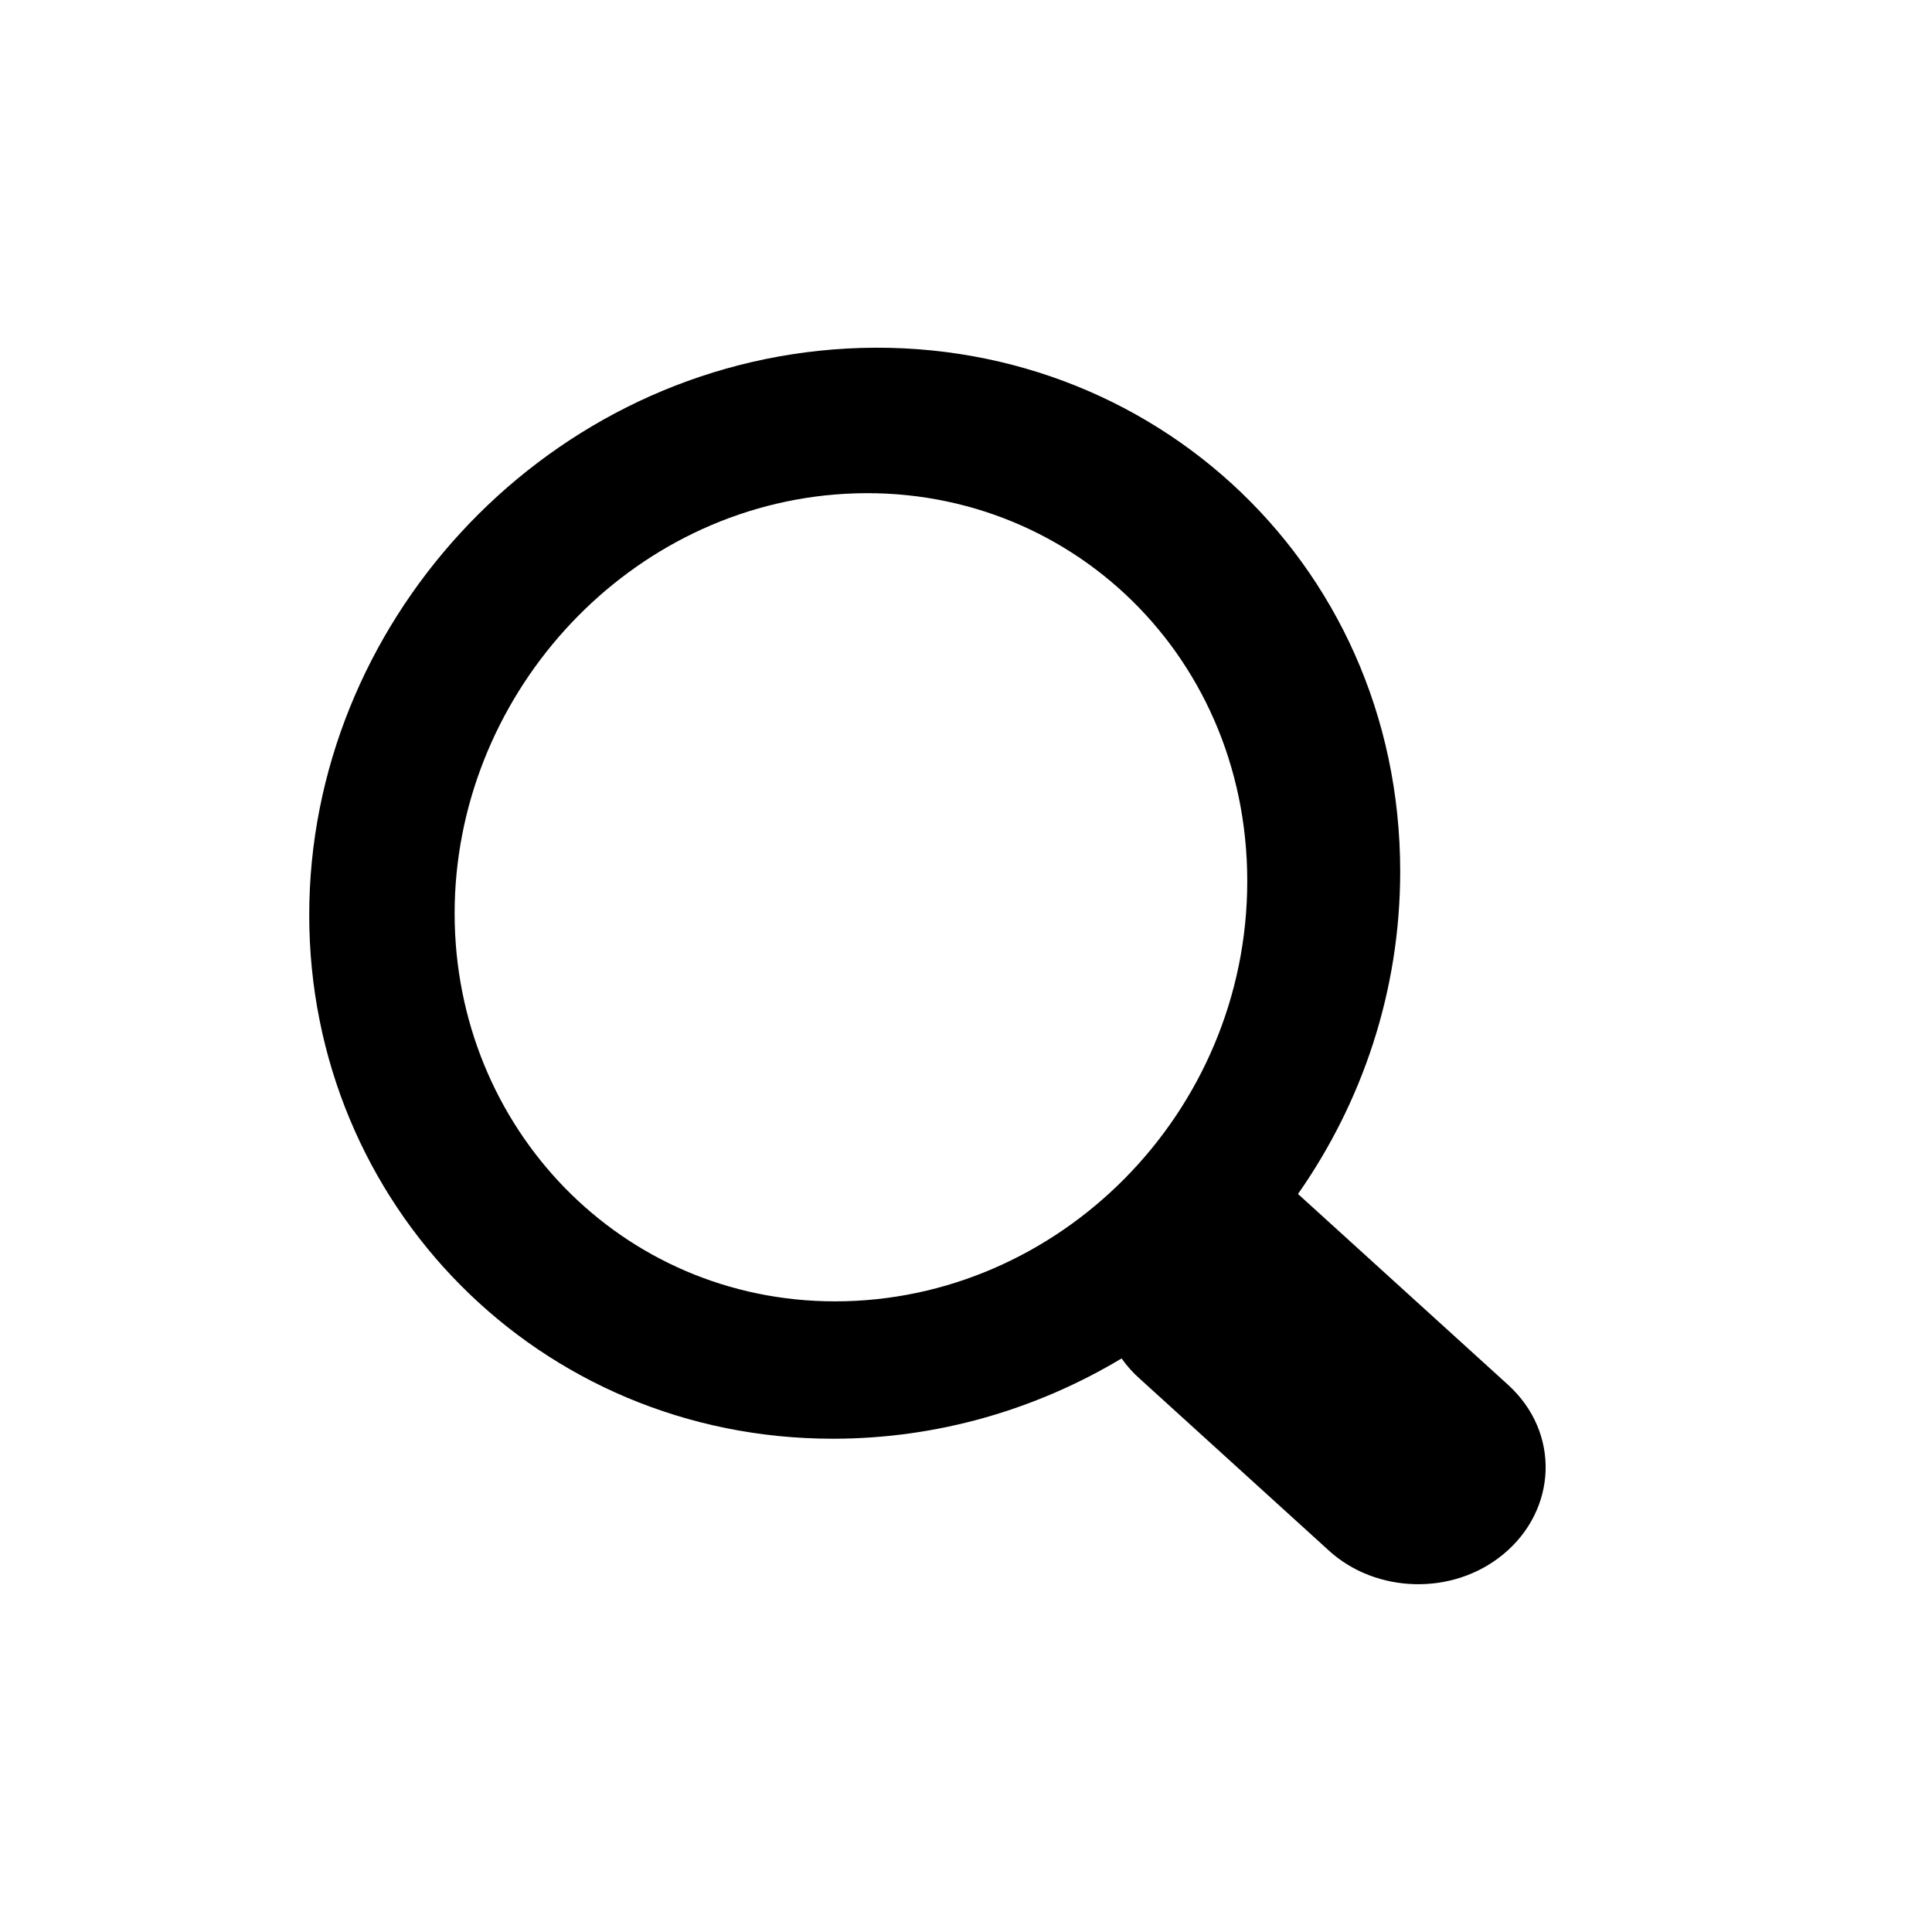
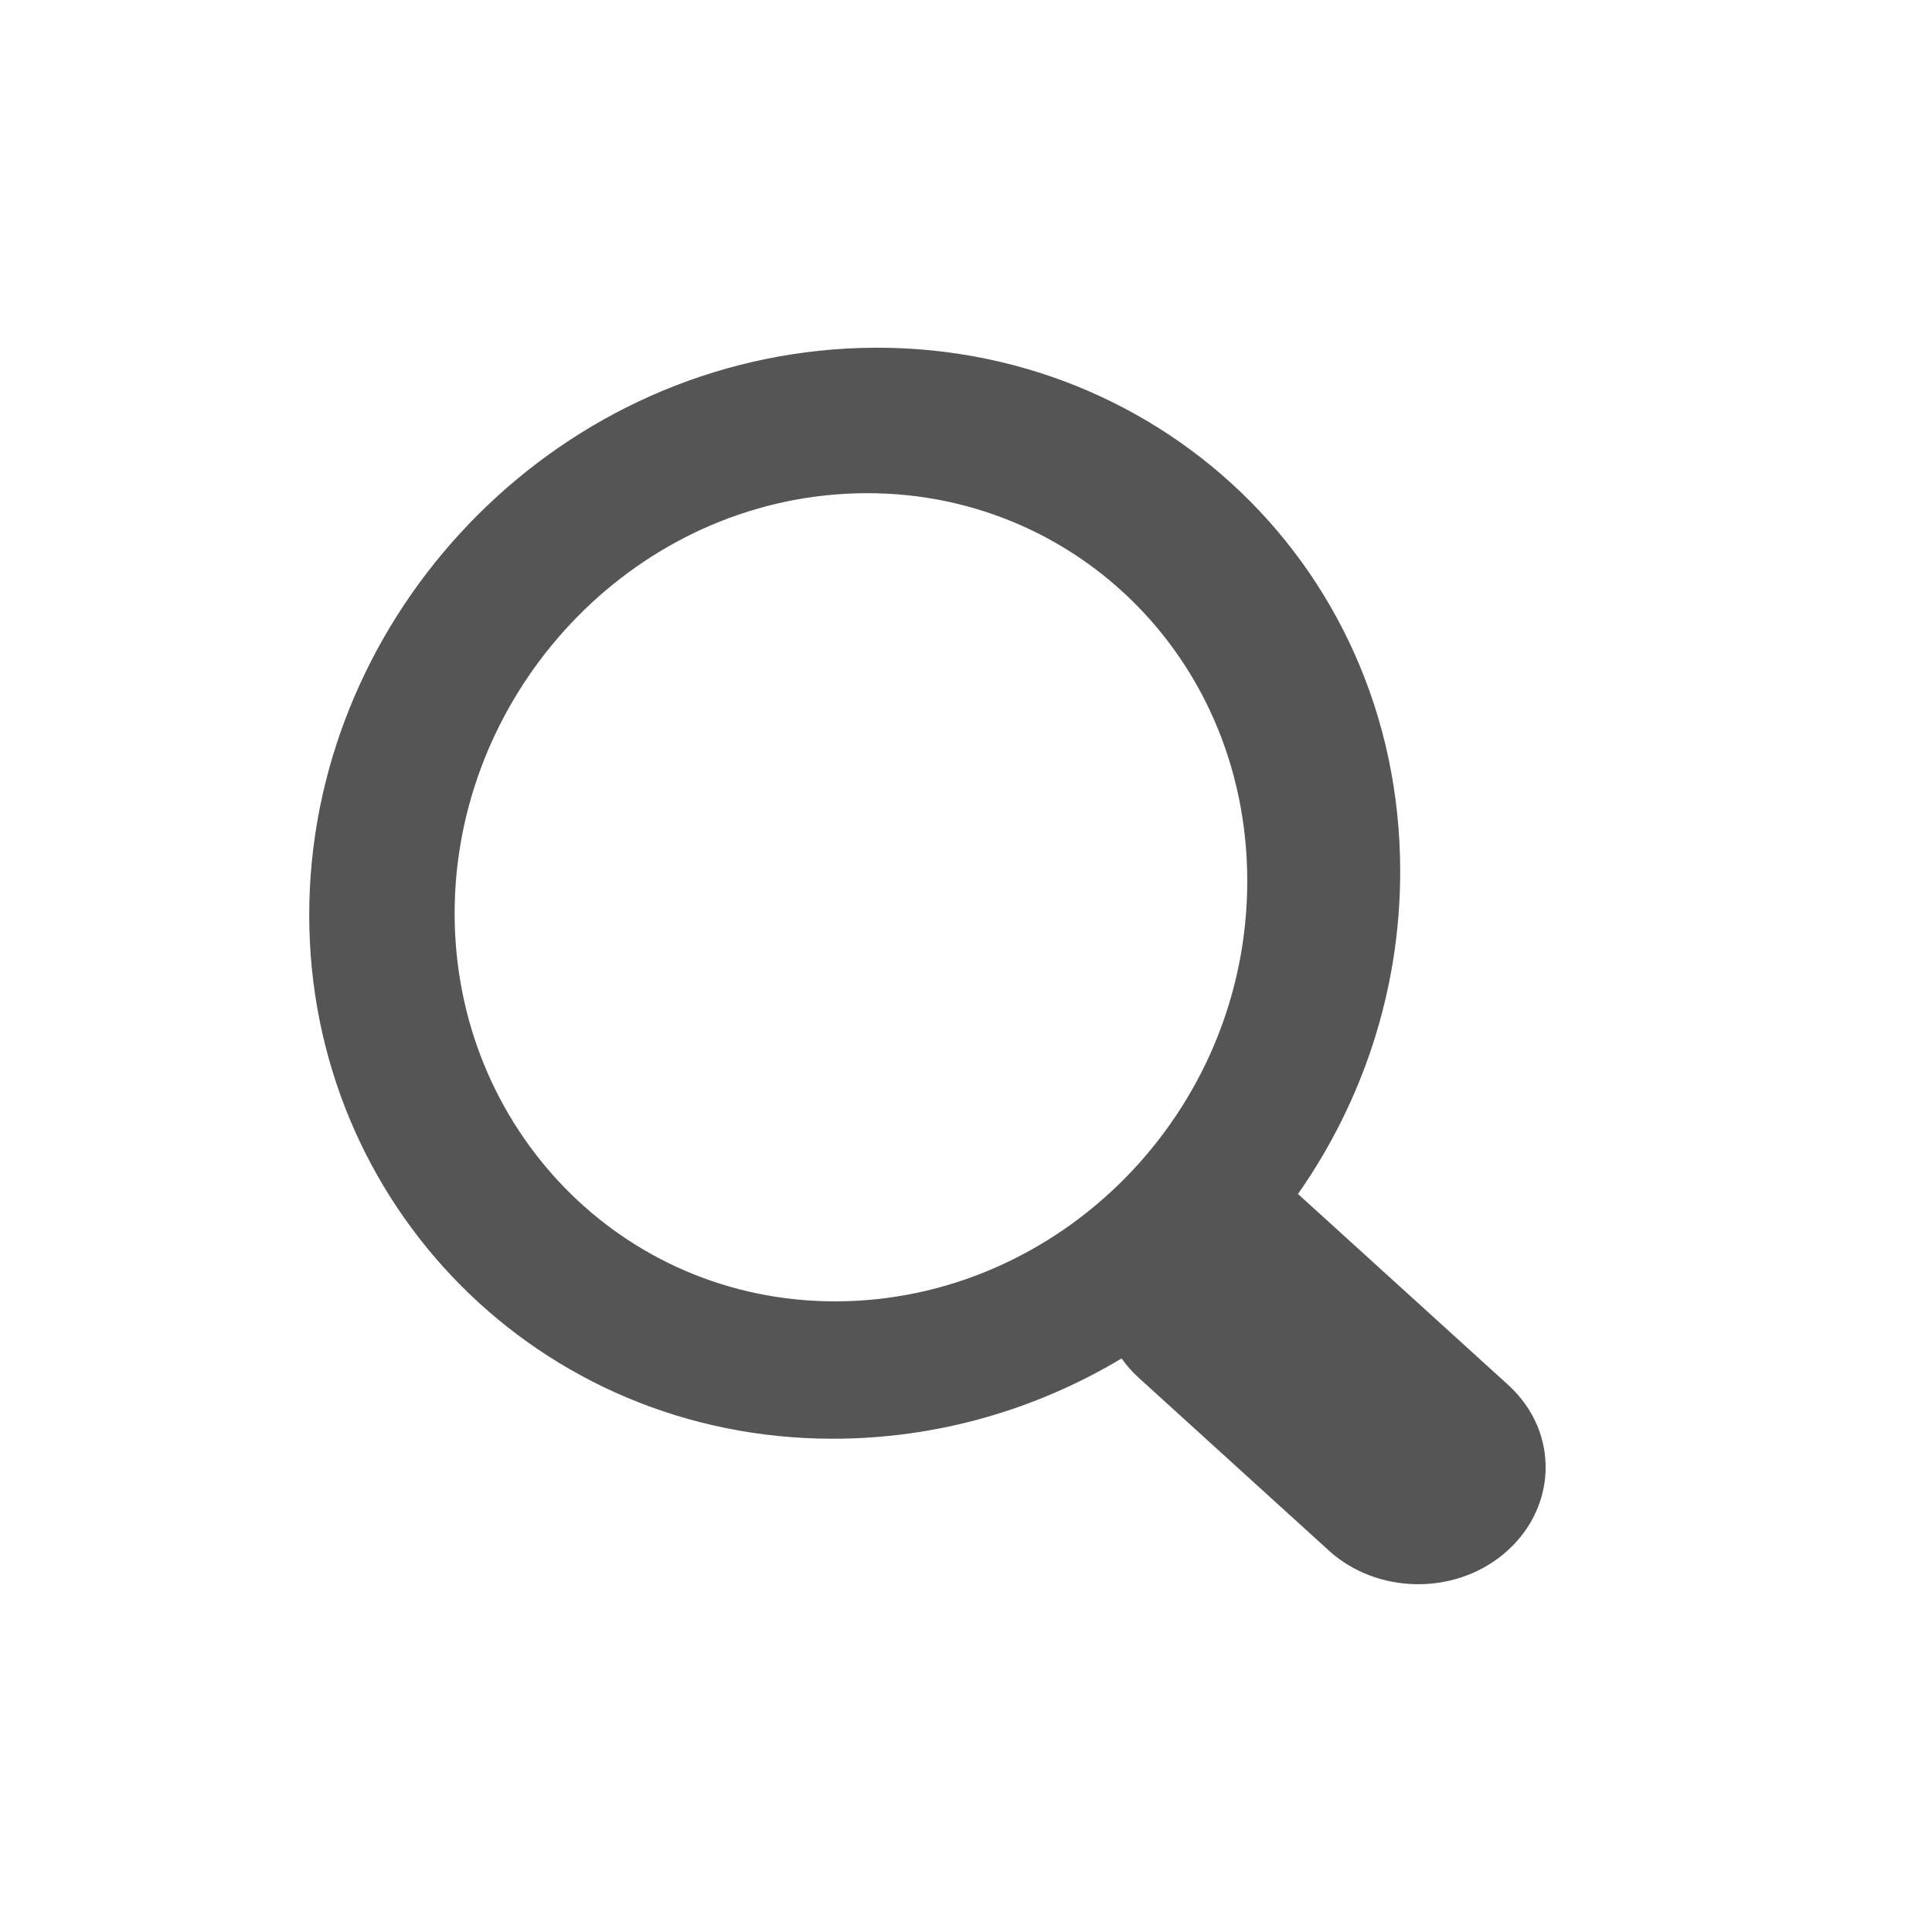
<svg xmlns="http://www.w3.org/2000/svg" version="1.1" width="19" height="19" viewBox="0 0 19 19">
-   <path d="M4.471 8.983c0-2.107 1.639-3.948 3.742-4.12 2.198-0.179 4.053 1.52 4.053 3.802s-1.856 4.133-4.053 4.133c-2.103 0-3.742-1.708-3.742-3.815zM11.030 13.359c0.051 0.073 0.111 0.14 0.179 0.2l1.862 1.692c0.461 0.419 1.216 0.445 1.712 0.035 0.53-0.437 0.566-1.196 0.047-1.668l-2.065-1.876c0.631-0.901 1.005-1.994 1.005-3.172 0-3.081-2.555-5.375-5.579-5.133-2.894 0.232-5.15 2.718-5.15 5.562s2.256 5.15 5.15 5.15c1.029 0 2.002-0.288 2.84-0.79z" fill="#000000" />
+   <path d="M4.471 8.983c0-2.107 1.639-3.948 3.742-4.12 2.198-0.179 4.053 1.52 4.053 3.802s-1.856 4.133-4.053 4.133c-2.103 0-3.742-1.708-3.742-3.815zM11.030 13.359c0.051 0.073 0.111 0.14 0.179 0.2l1.862 1.692c0.461 0.419 1.216 0.445 1.712 0.035 0.53-0.437 0.566-1.196 0.047-1.668l-2.065-1.876c0.631-0.901 1.005-1.994 1.005-3.172 0-3.081-2.555-5.375-5.579-5.133-2.894 0.232-5.15 2.718-5.15 5.562s2.256 5.15 5.15 5.15c1.029 0 2.002-0.288 2.84-0.79z" fill="#555555" />
</svg>
